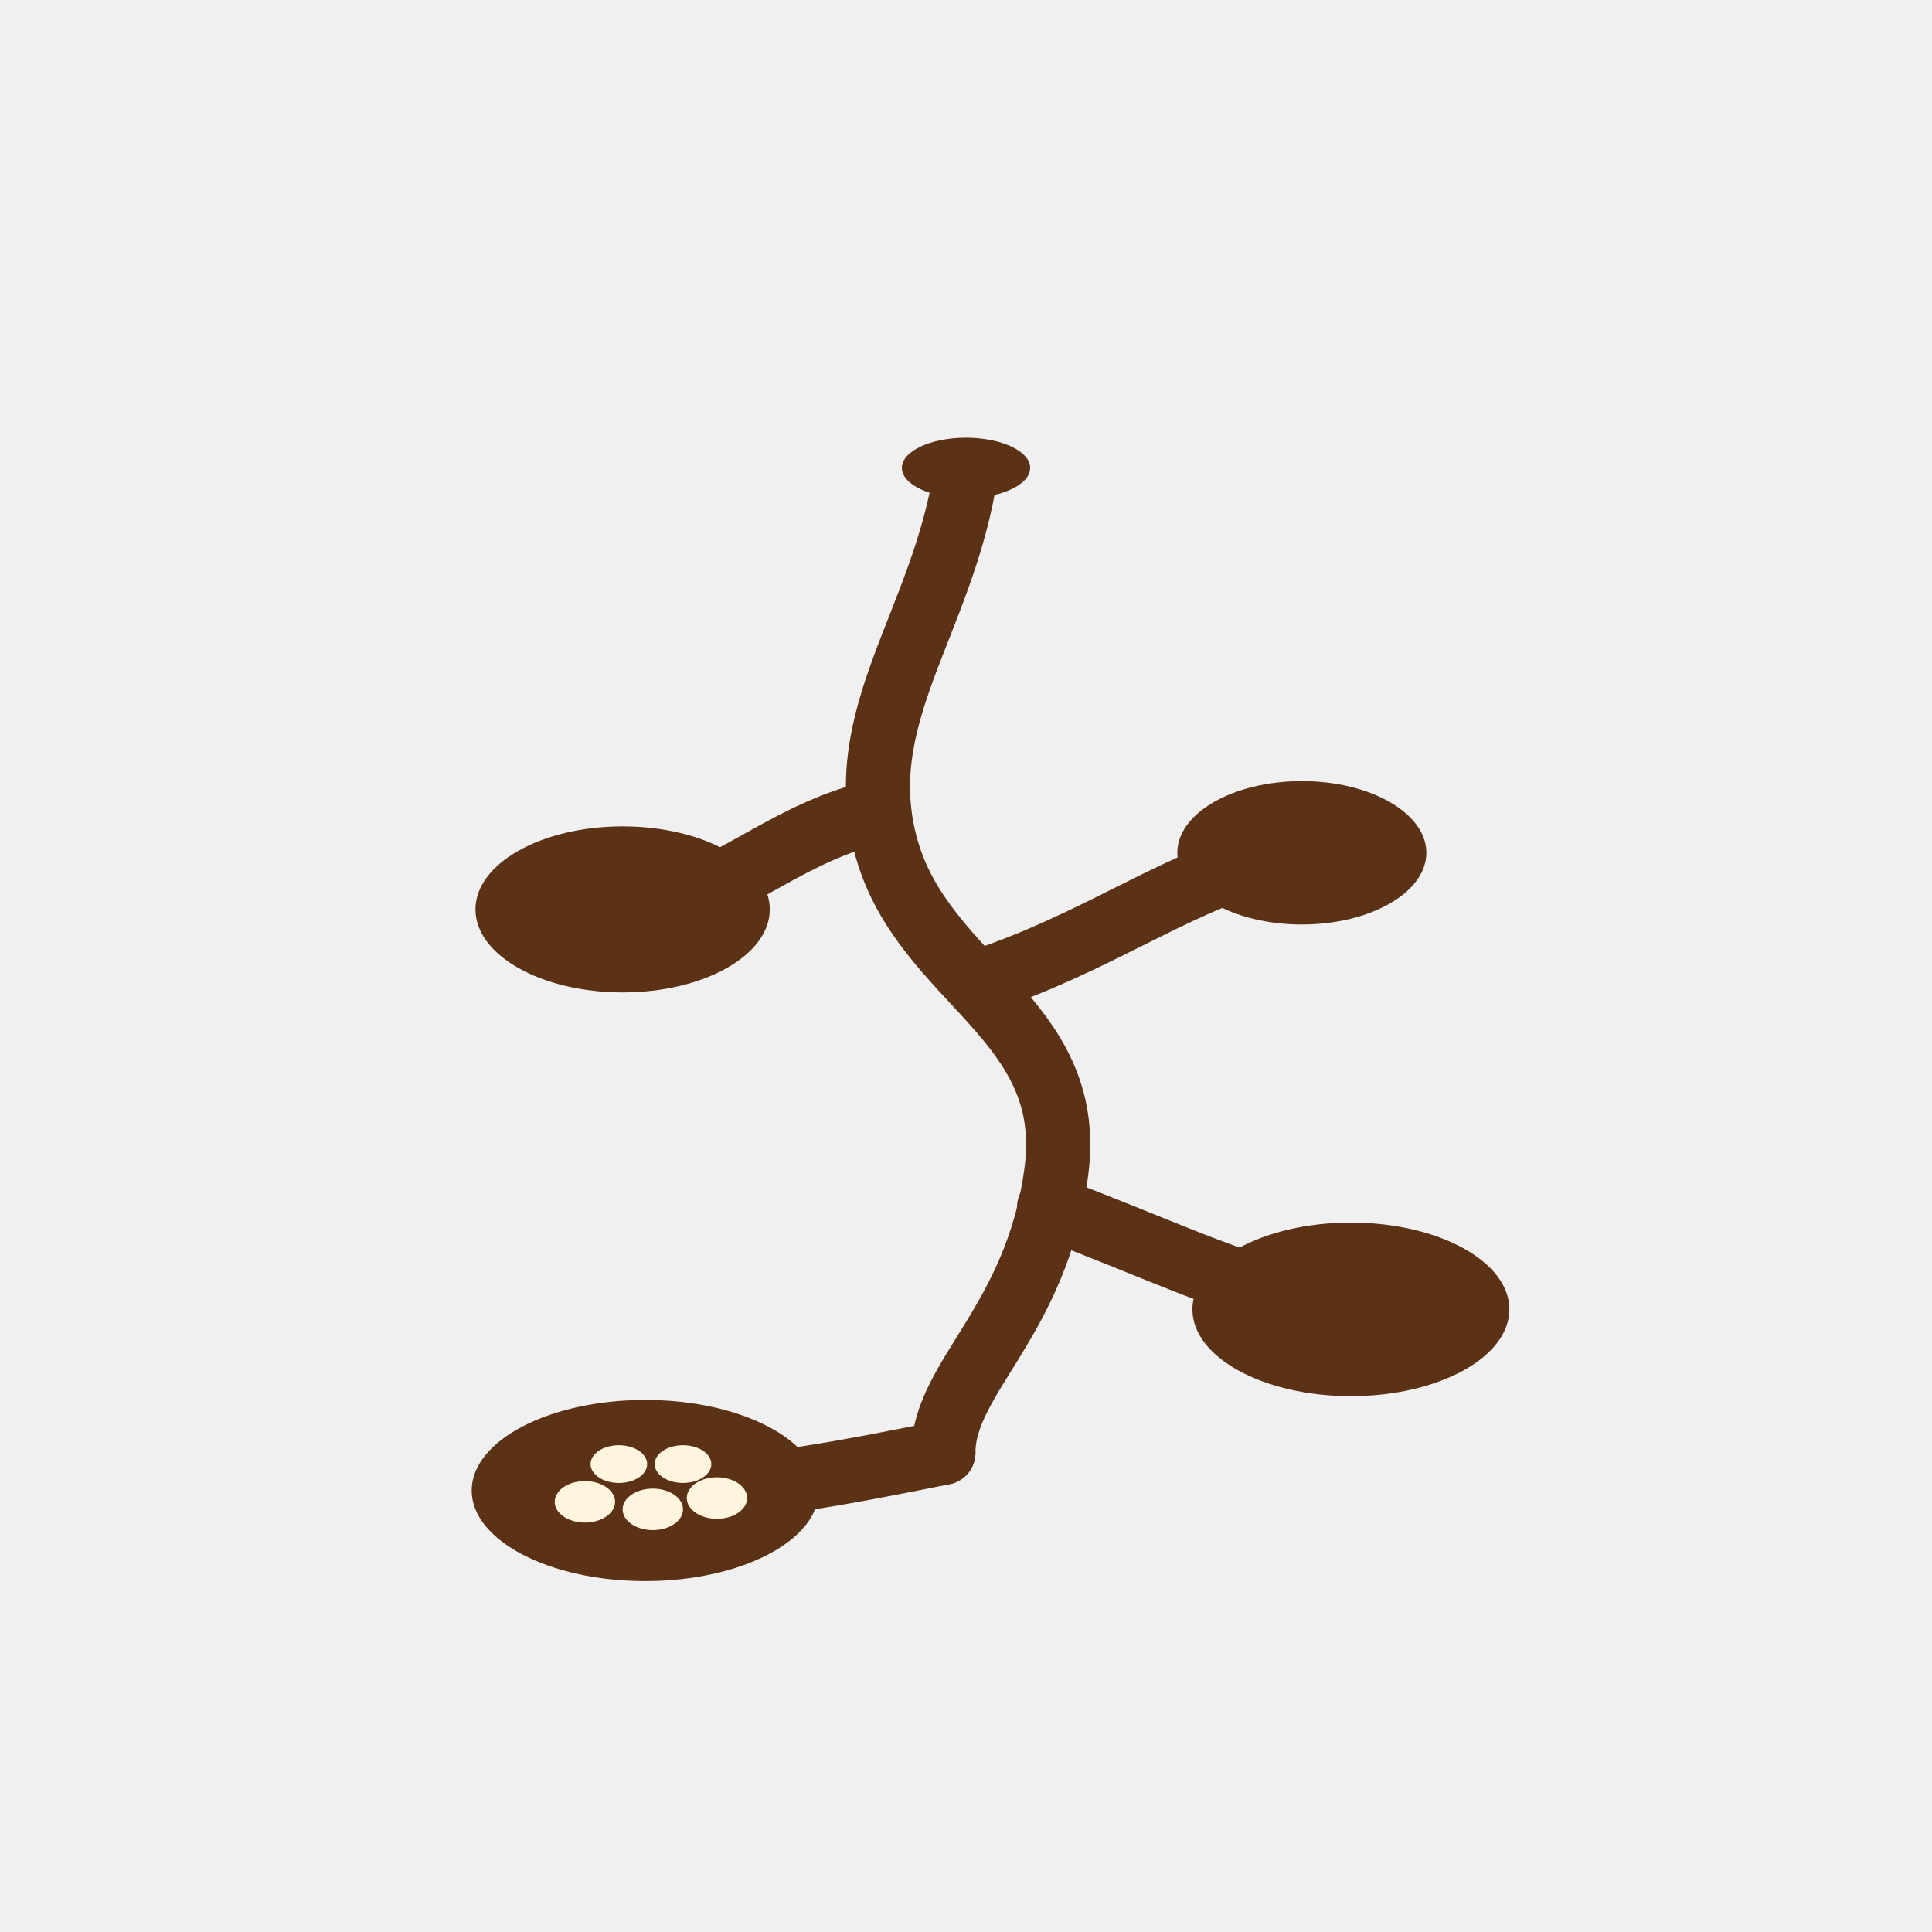
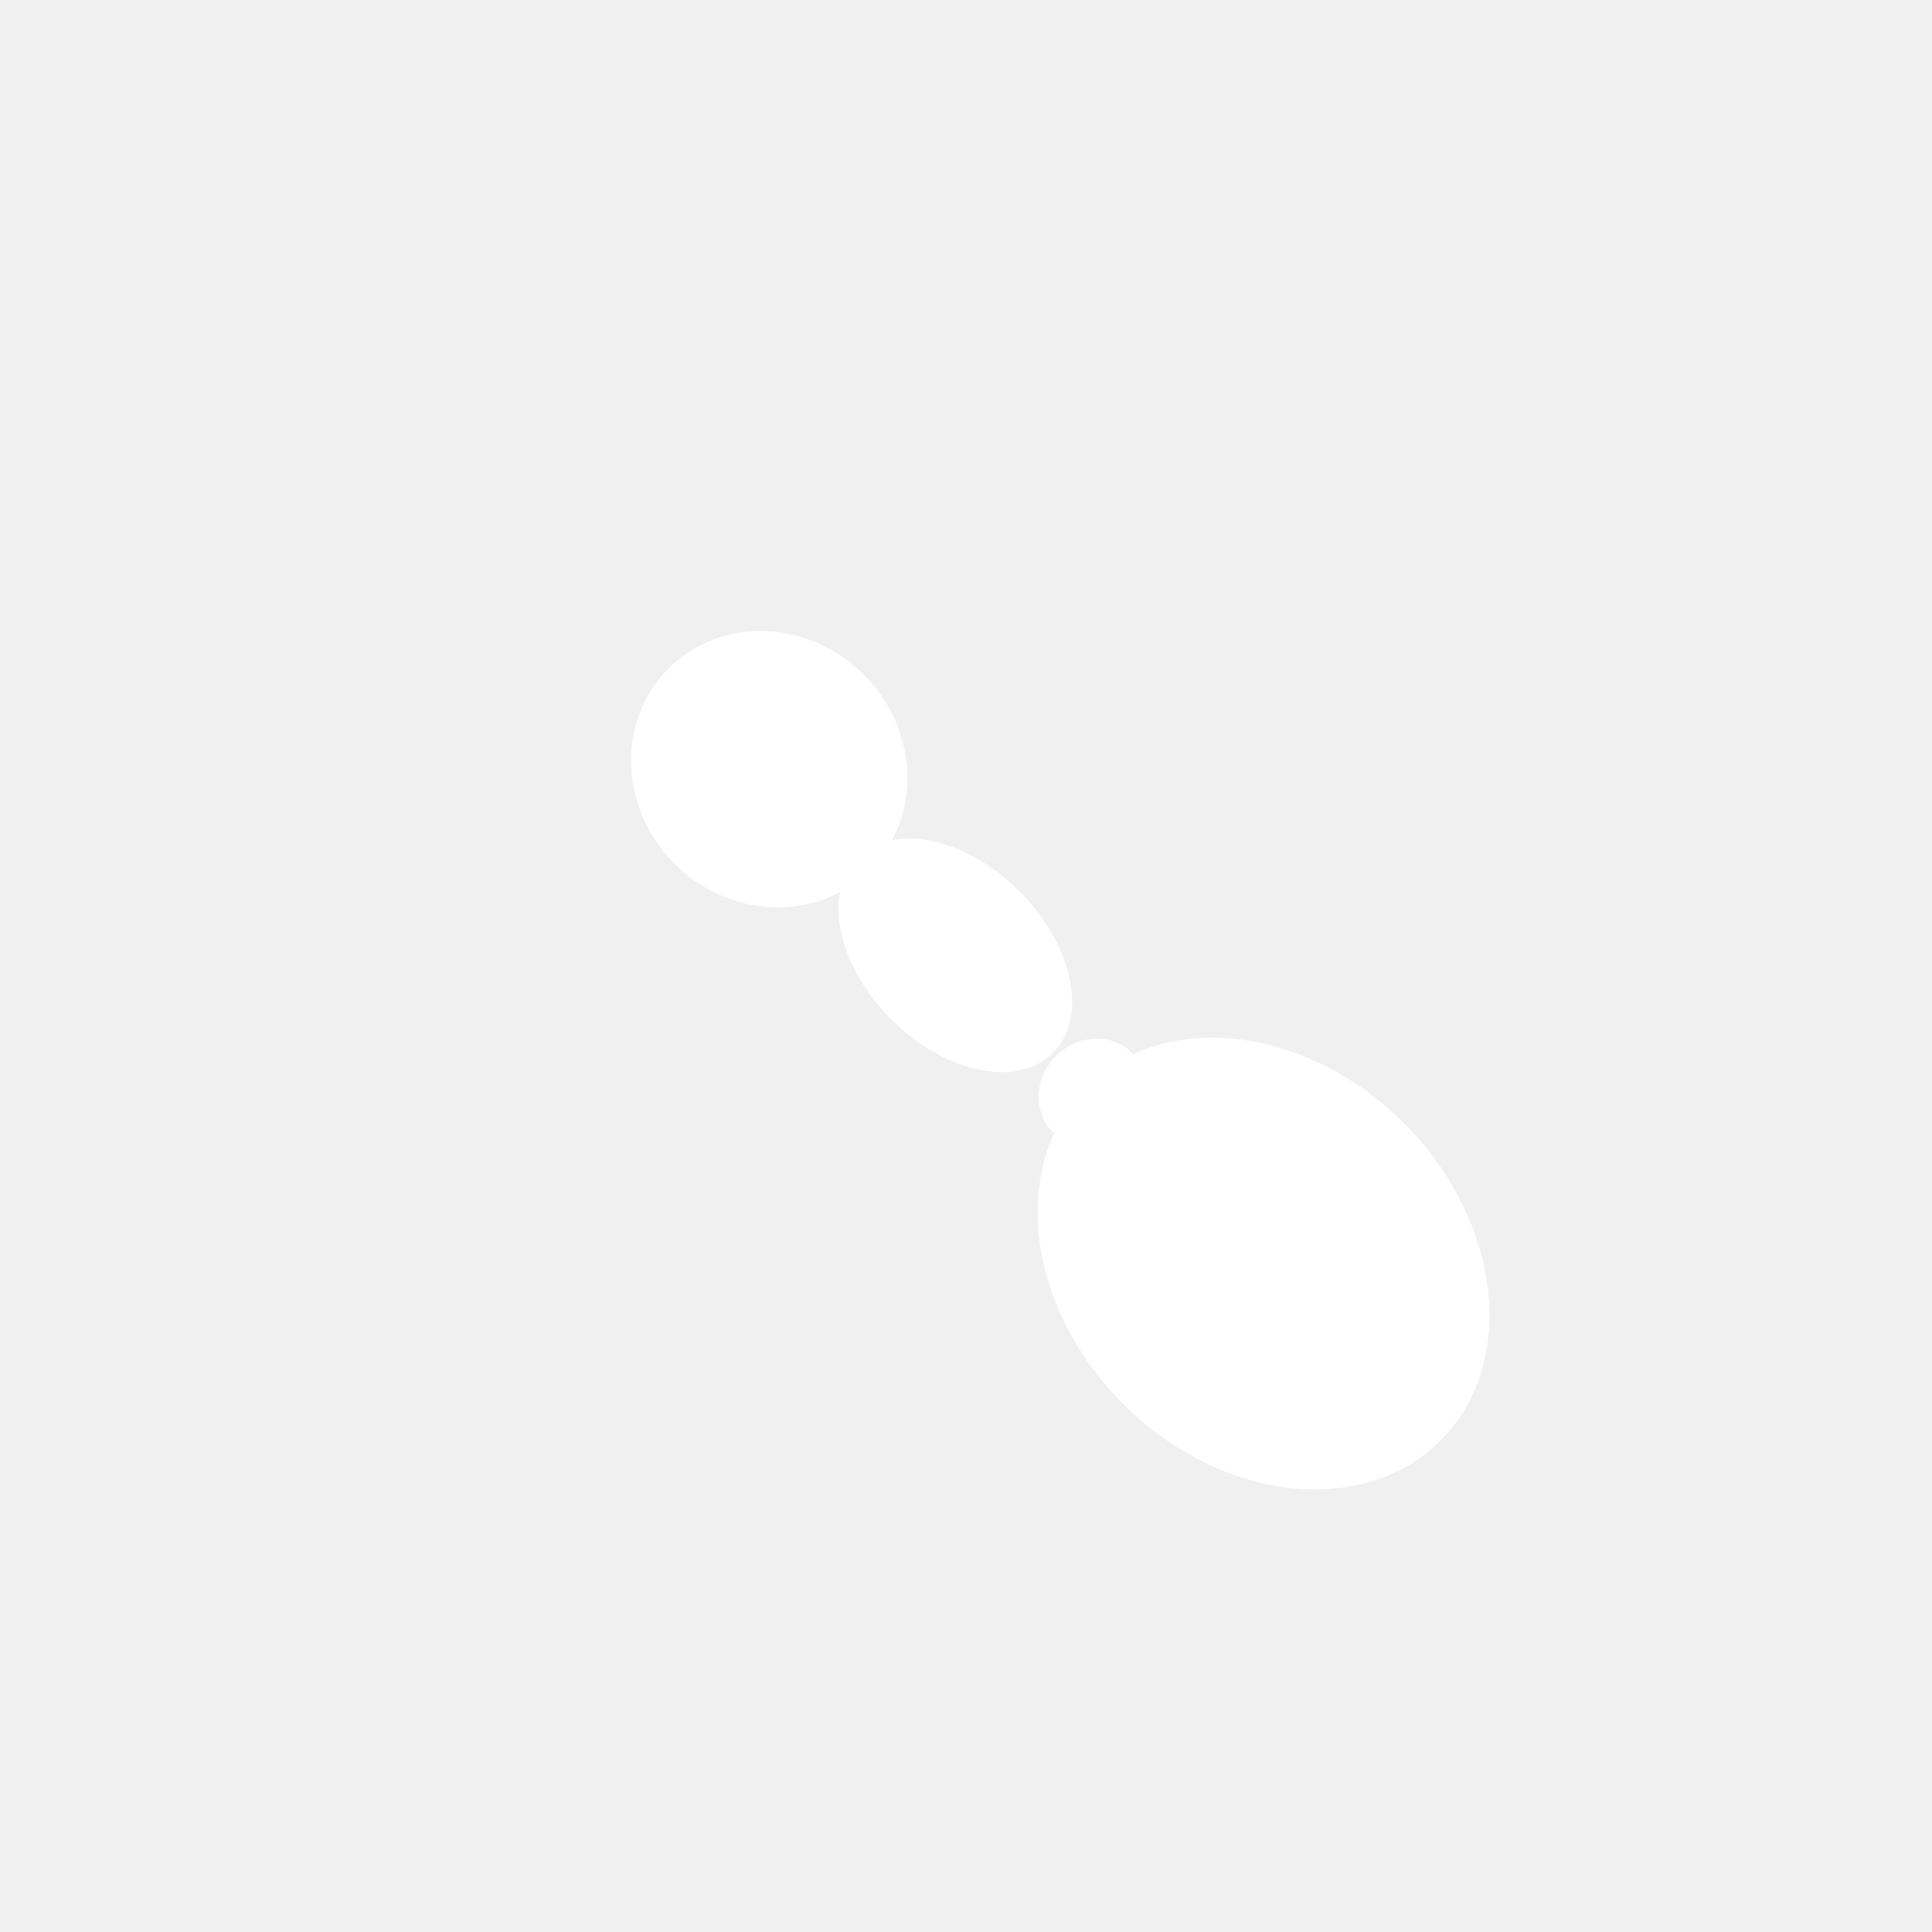
<svg xmlns="http://www.w3.org/2000/svg" width="1024" height="1024" viewBox="0 0 1024 1024">
-   <g fill="none" stroke="#5B3216" stroke-width="34" stroke-linecap="round" stroke-linejoin="round">
-     <path d="M512 250 C 500 330, 450 380, 470 450 C 490 520, 570 540, 560 620 C 550 700, 500 730, 500 770" />
-     <path d="M466 430 C 420 440, 390 470, 352 480" />
-     <path d="M520 520 C 580 500, 620 470, 668 456" />
-     <path d="M556 640 C 610 660, 650 680, 694 690" />
-     <path d="M500 770 C 450 780, 400 790, 352 790" />
-   </g>
-   <g fill="#5B3216">
-     <ellipse cx="512" cy="248" rx="34" ry="16" />
-     <ellipse cx="330" cy="482" rx="78" ry="44" />
-     <ellipse cx="690" cy="452" rx="66" ry="38" />
-     <ellipse cx="716" cy="694" rx="84" ry="46" />
-     <ellipse cx="342" cy="790" rx="92" ry="48" />
-   </g>
-   <g fill="#FFF4DE">
-     <ellipse cx="310" cy="796" rx="16" ry="11" />
-     <ellipse cx="346" cy="800" rx="16" ry="11" />
-     <ellipse cx="380" cy="794" rx="16" ry="11" />
-     <ellipse cx="328" cy="776" rx="15" ry="10" />
-     <ellipse cx="362" cy="776" rx="15" ry="10" />
+   <g fill="#FFFFFF" transform="translate(566.2 566.2) scale(1.1436) rotate(-45) translate(-512 -512)">
+     <ellipse cx="512" cy="316" rx="62" ry="66" />
+     <ellipse cx="512" cy="438" rx="42" ry="64" />
+     <ellipse cx="512" cy="528" rx="26" ry="24" />
+     <ellipse cx="512" cy="640" rx="92" ry="116" />
  </g>
</svg>
